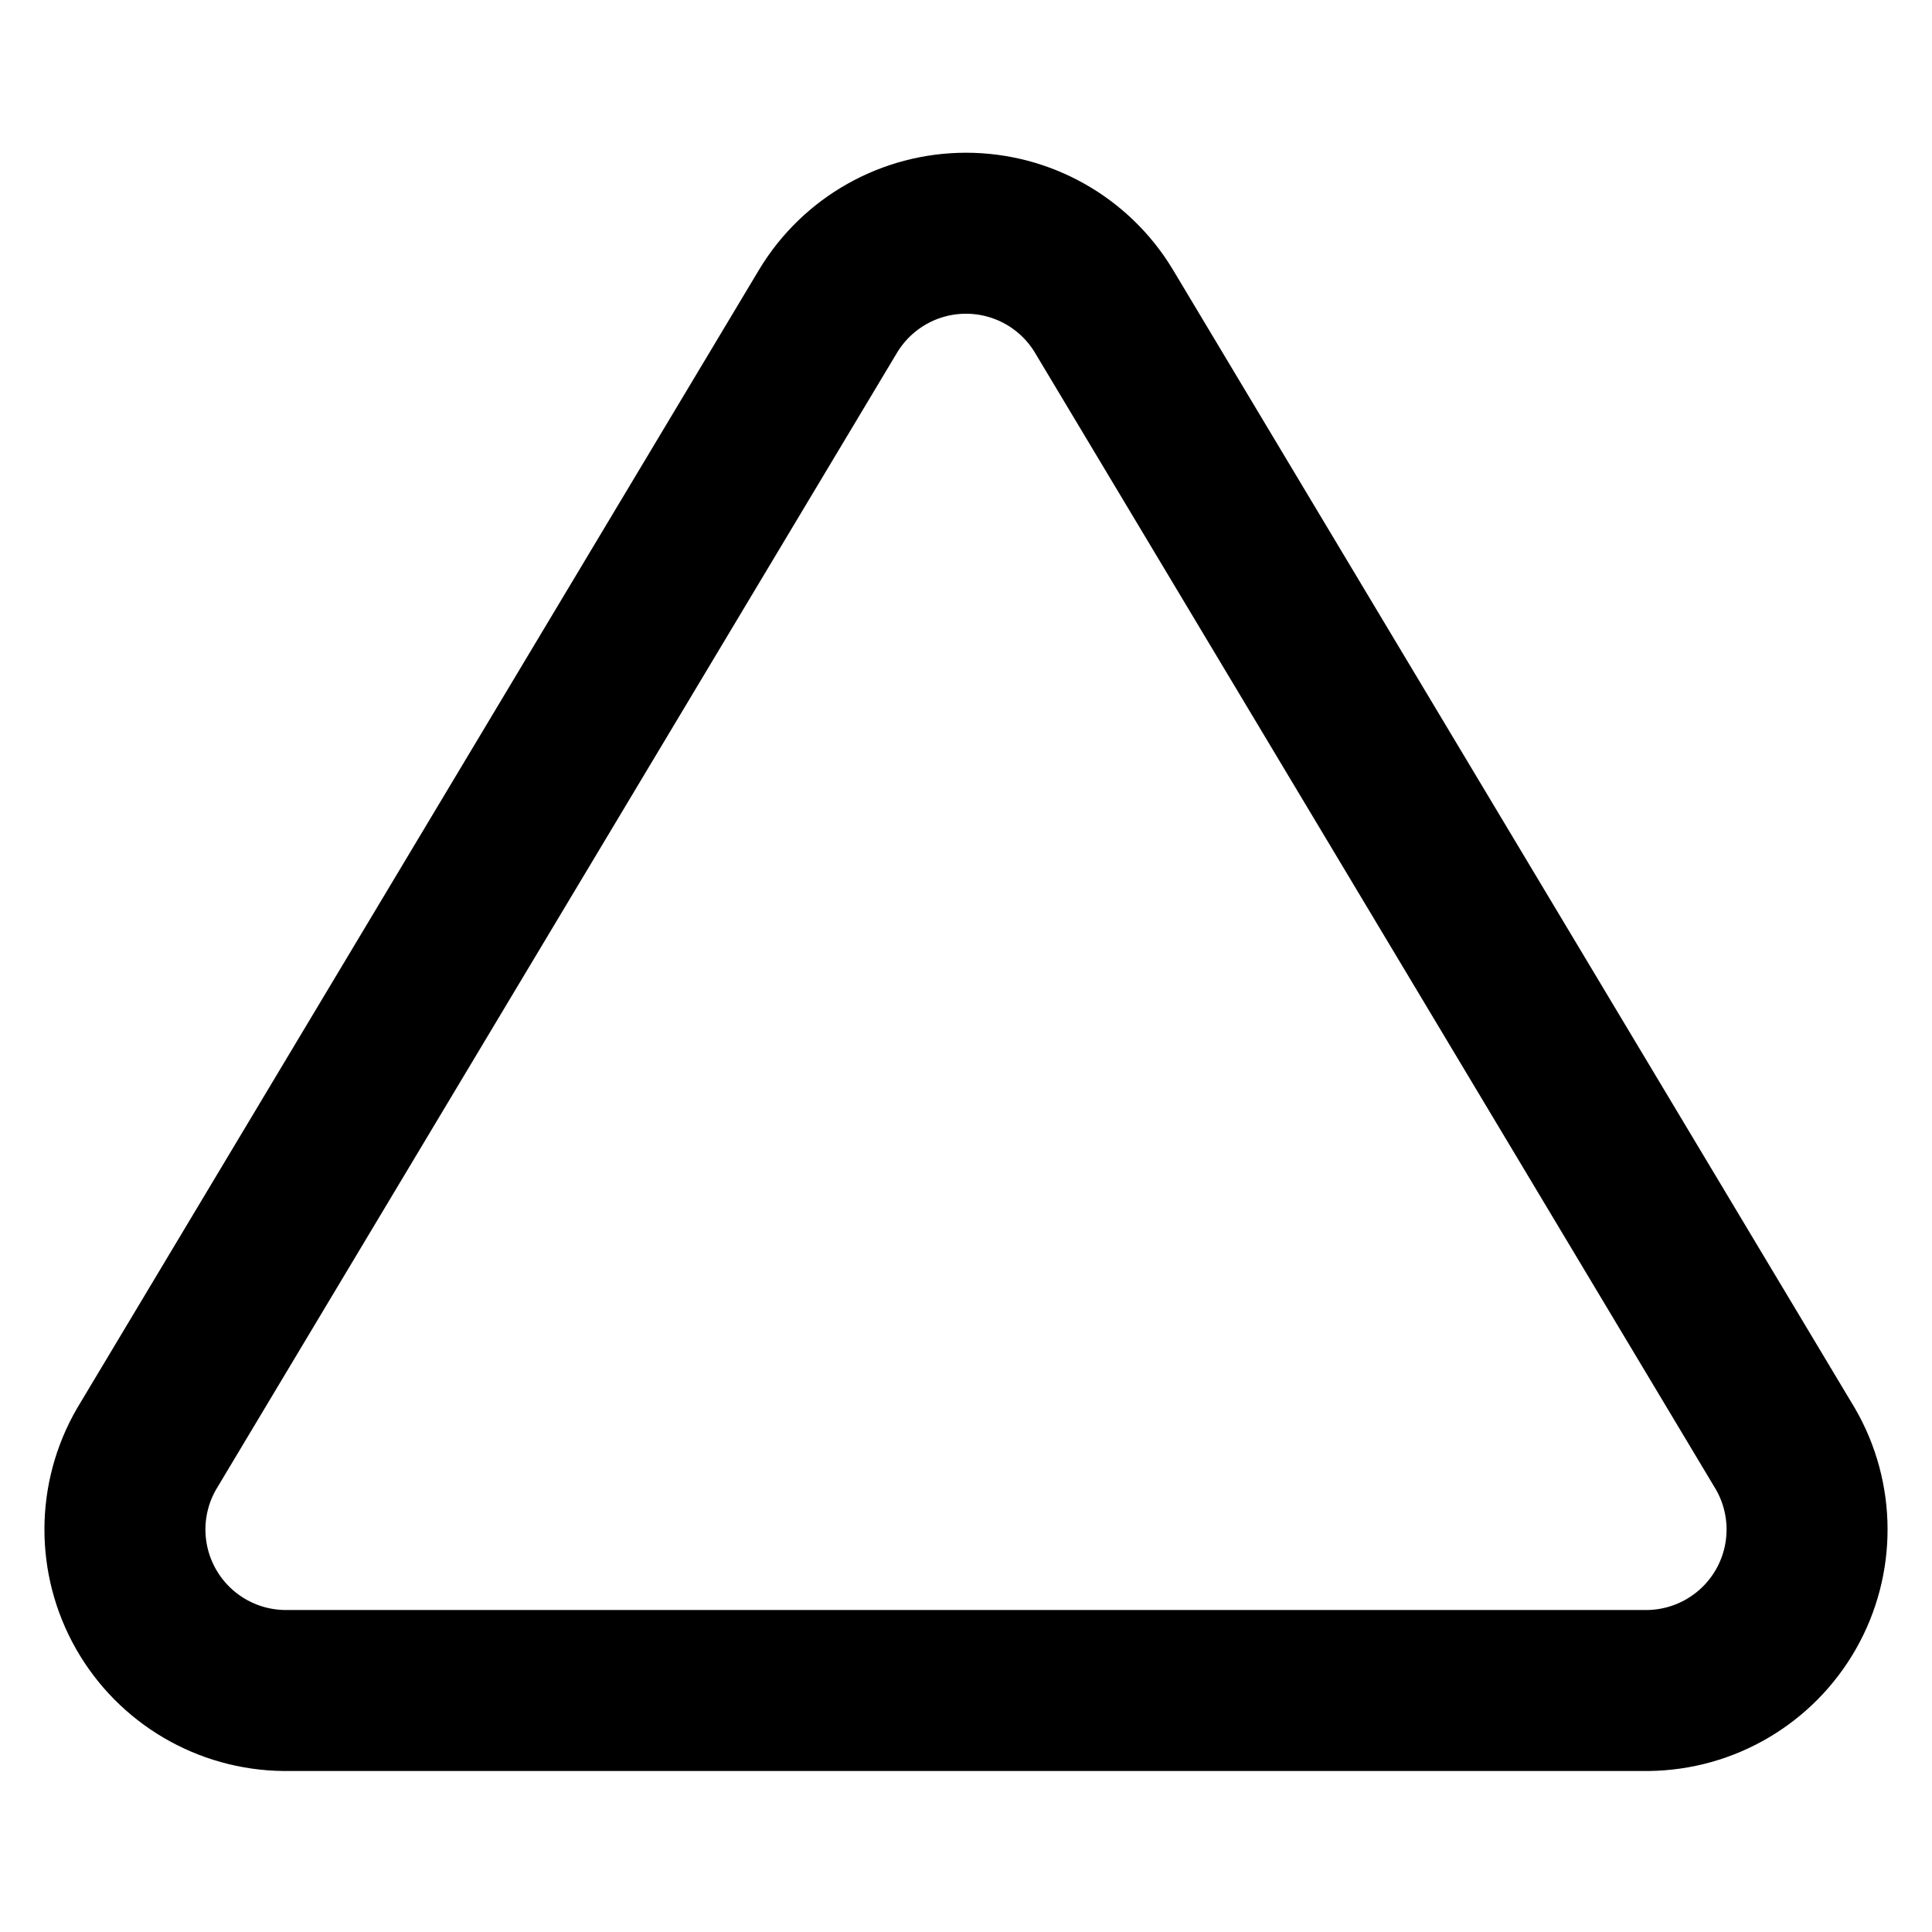
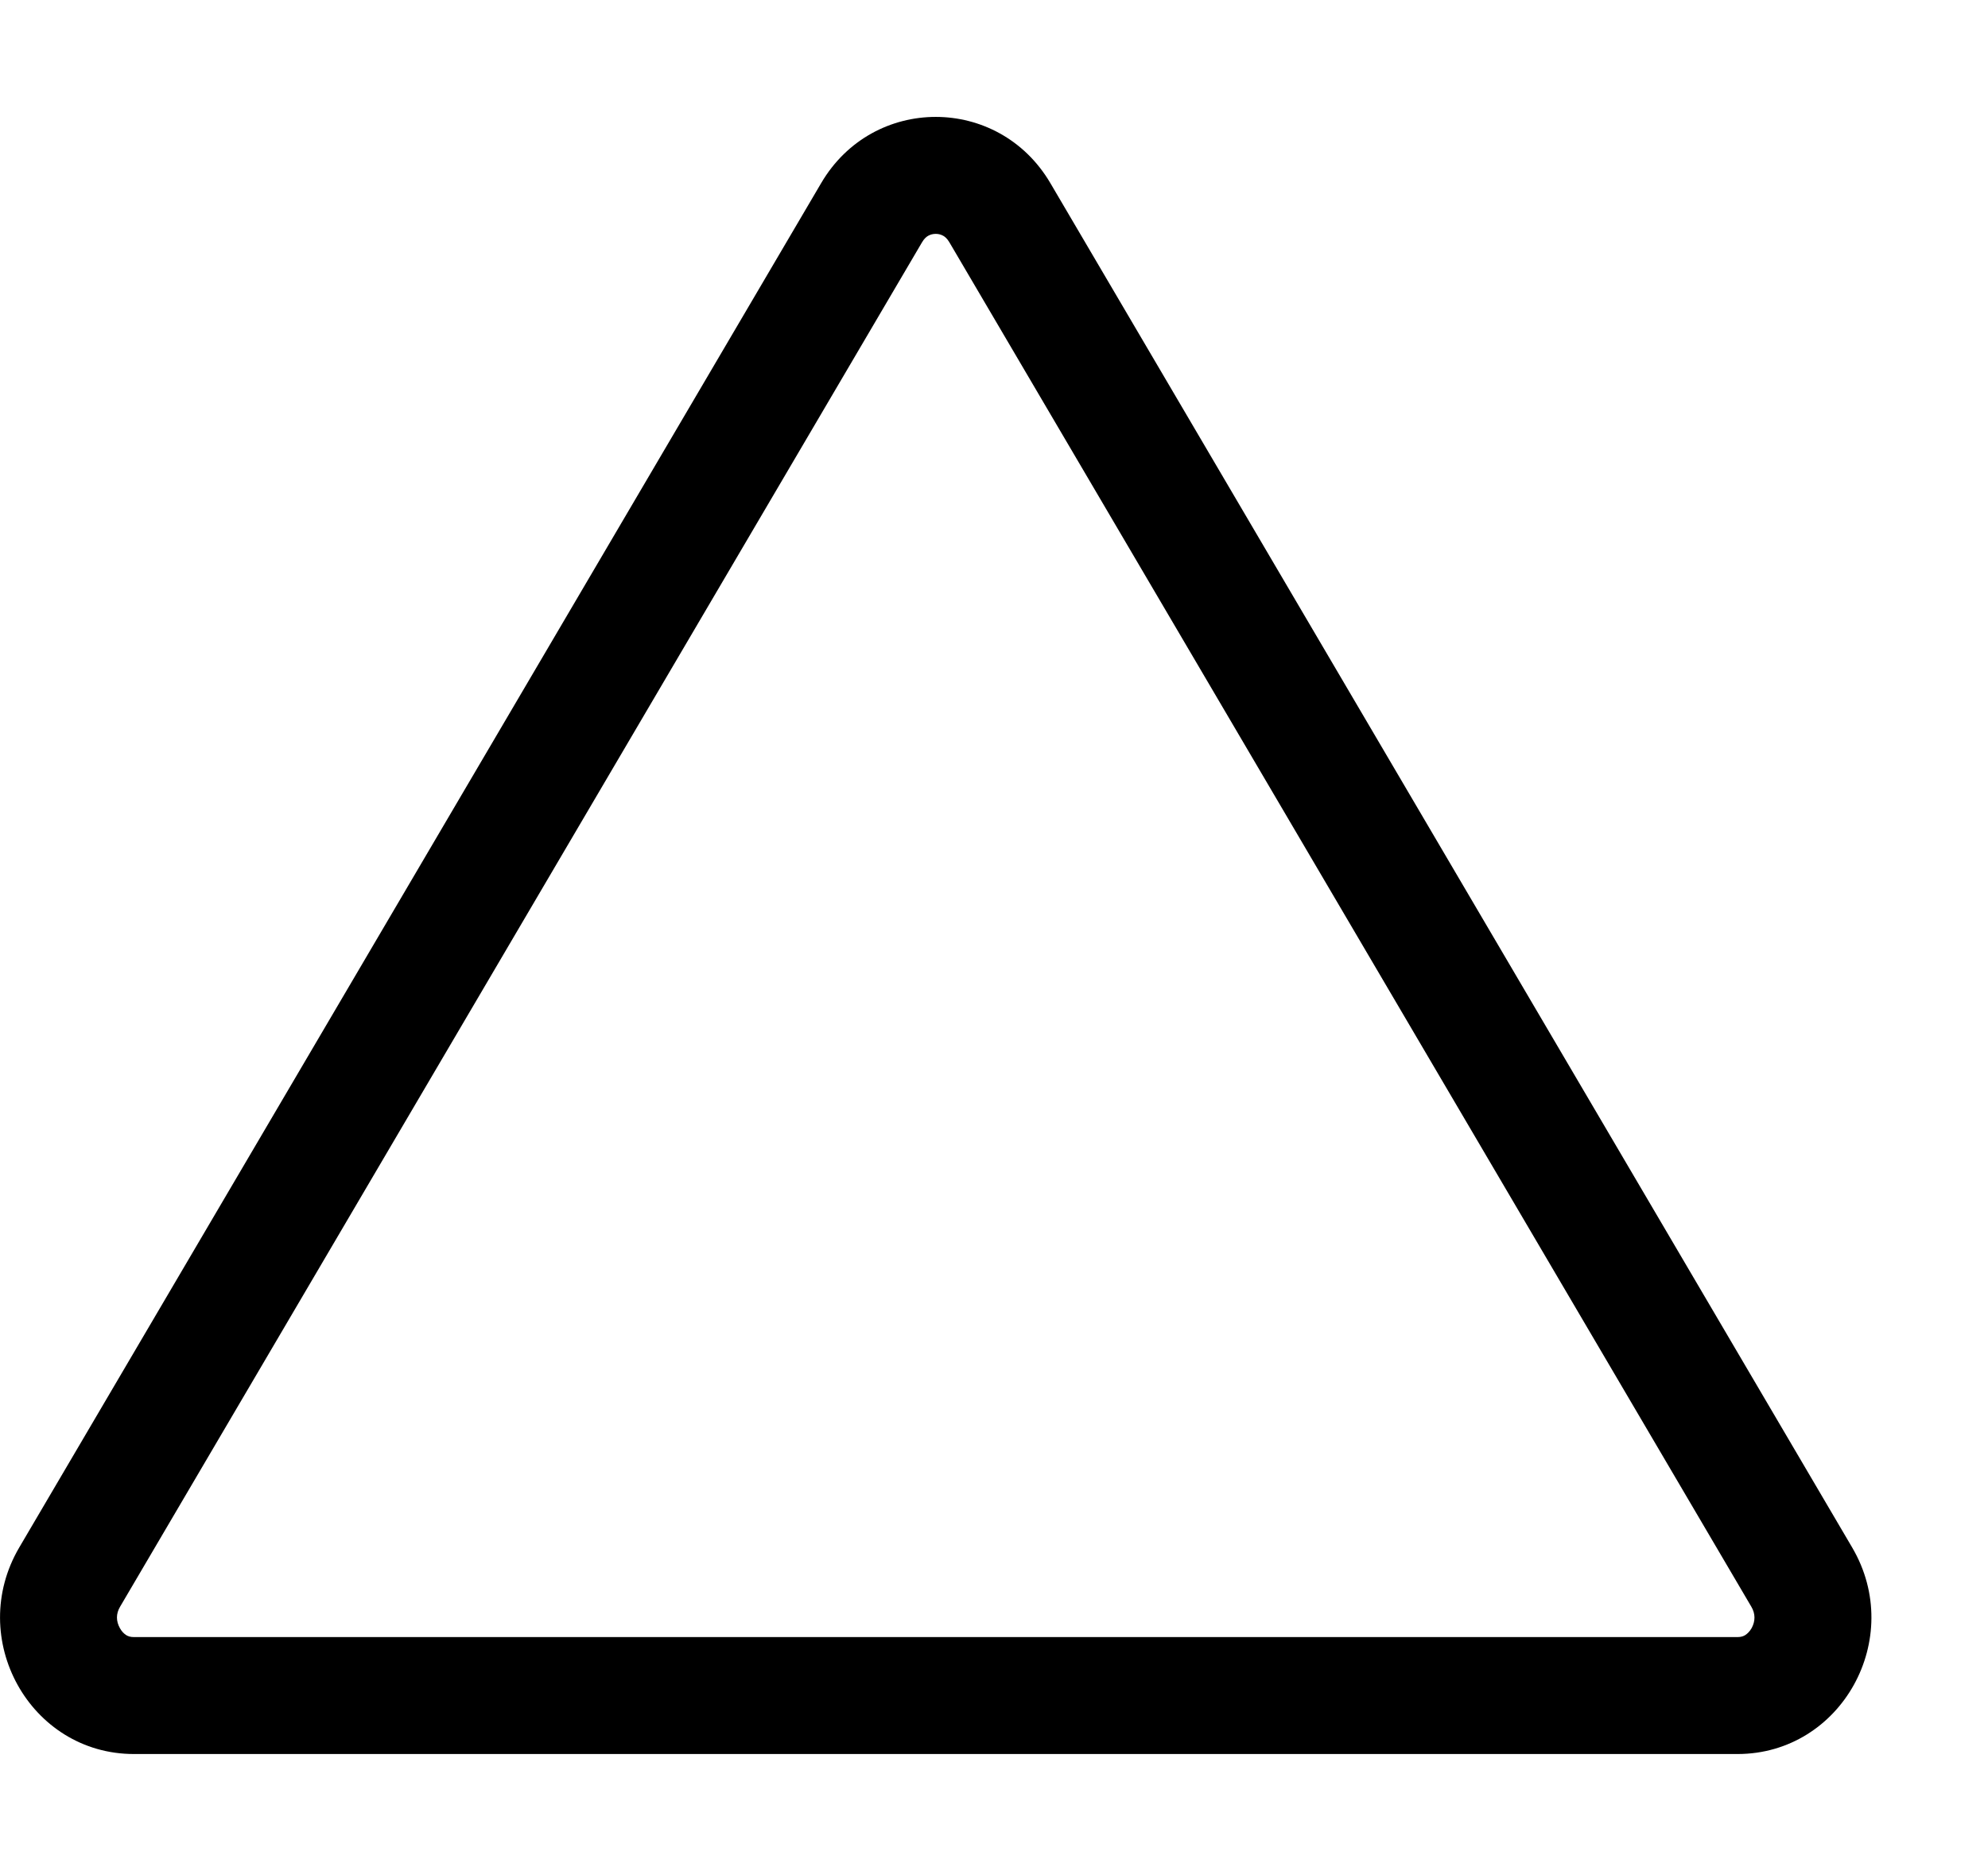
- <svg xmlns="http://www.w3.org/2000/svg" width="24" height="24" viewBox="0 0 24 24" fill="none" stroke="currentColor" stroke-width="2" stroke-linecap="round" stroke-linejoin="round" class="feather feather-triangle">
-   <path d="M10.29 3.86L1.82 18a2 2 0 0 0 1.71 3h16.94a2 2 0 0 0 1.71-3L13.71 3.86a2 2 0 0 0-3.42 0z" />
+ <svg xmlns="http://www.w3.org/2000/svg" width="17" height="16" viewBox="0 0 17 16" fill="none">
+   <path d="M7.938 2.016C7.956 2.006 7.977 2 8.002 2C8.026 2 8.047 2.006 8.065 2.016C8.08 2.024 8.099 2.039 8.119 2.073L14.976 13.74C15.012 13.8 15.011 13.864 14.979 13.923C14.962 13.953 14.941 13.972 14.924 13.983C14.909 13.992 14.89 14 14.858 14H1.145C1.113 14 1.094 13.992 1.079 13.983C1.062 13.972 1.041 13.953 1.025 13.923C0.992 13.864 0.991 13.8 1.027 13.74L7.884 2.073C7.904 2.039 7.923 2.024 7.938 2.016ZM8.982 1.566C8.538 0.811 7.465 0.811 7.022 1.566L0.165 13.233C-0.292 14.011 0.256 15 1.145 15H14.858C15.747 15 16.296 14.011 15.838 13.233L8.982 1.566Z" fill="black" />
</svg>
